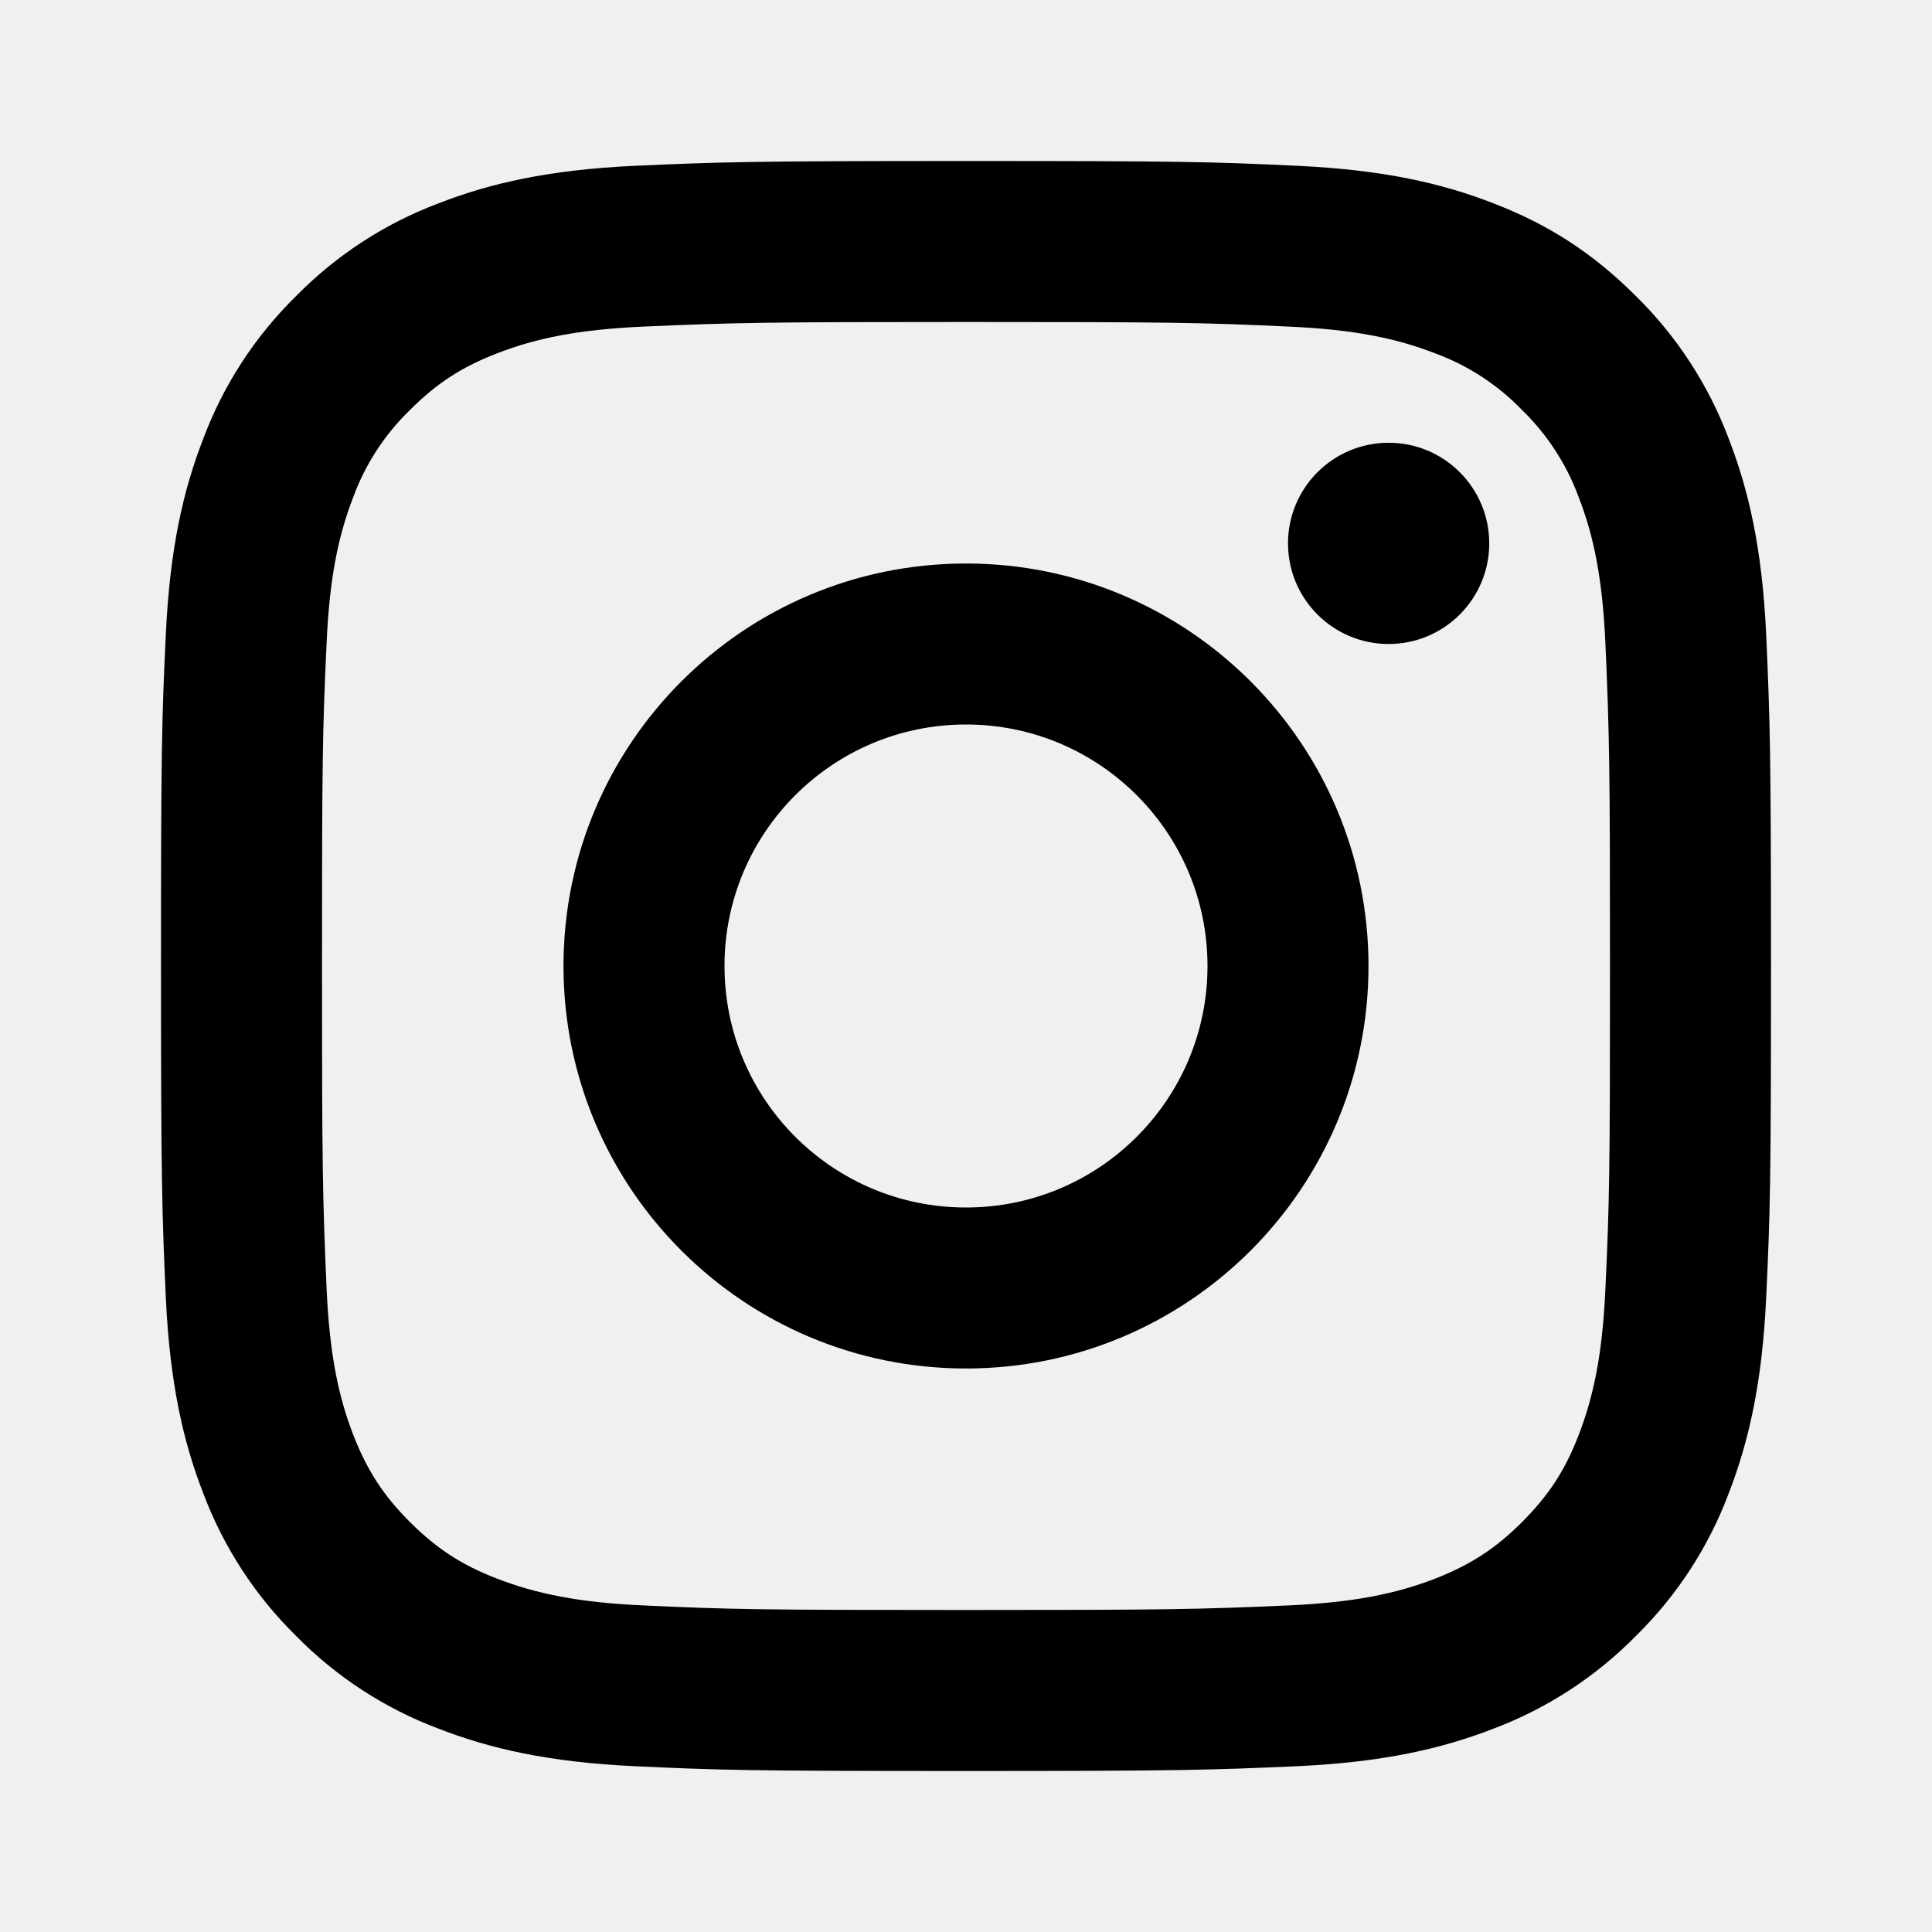
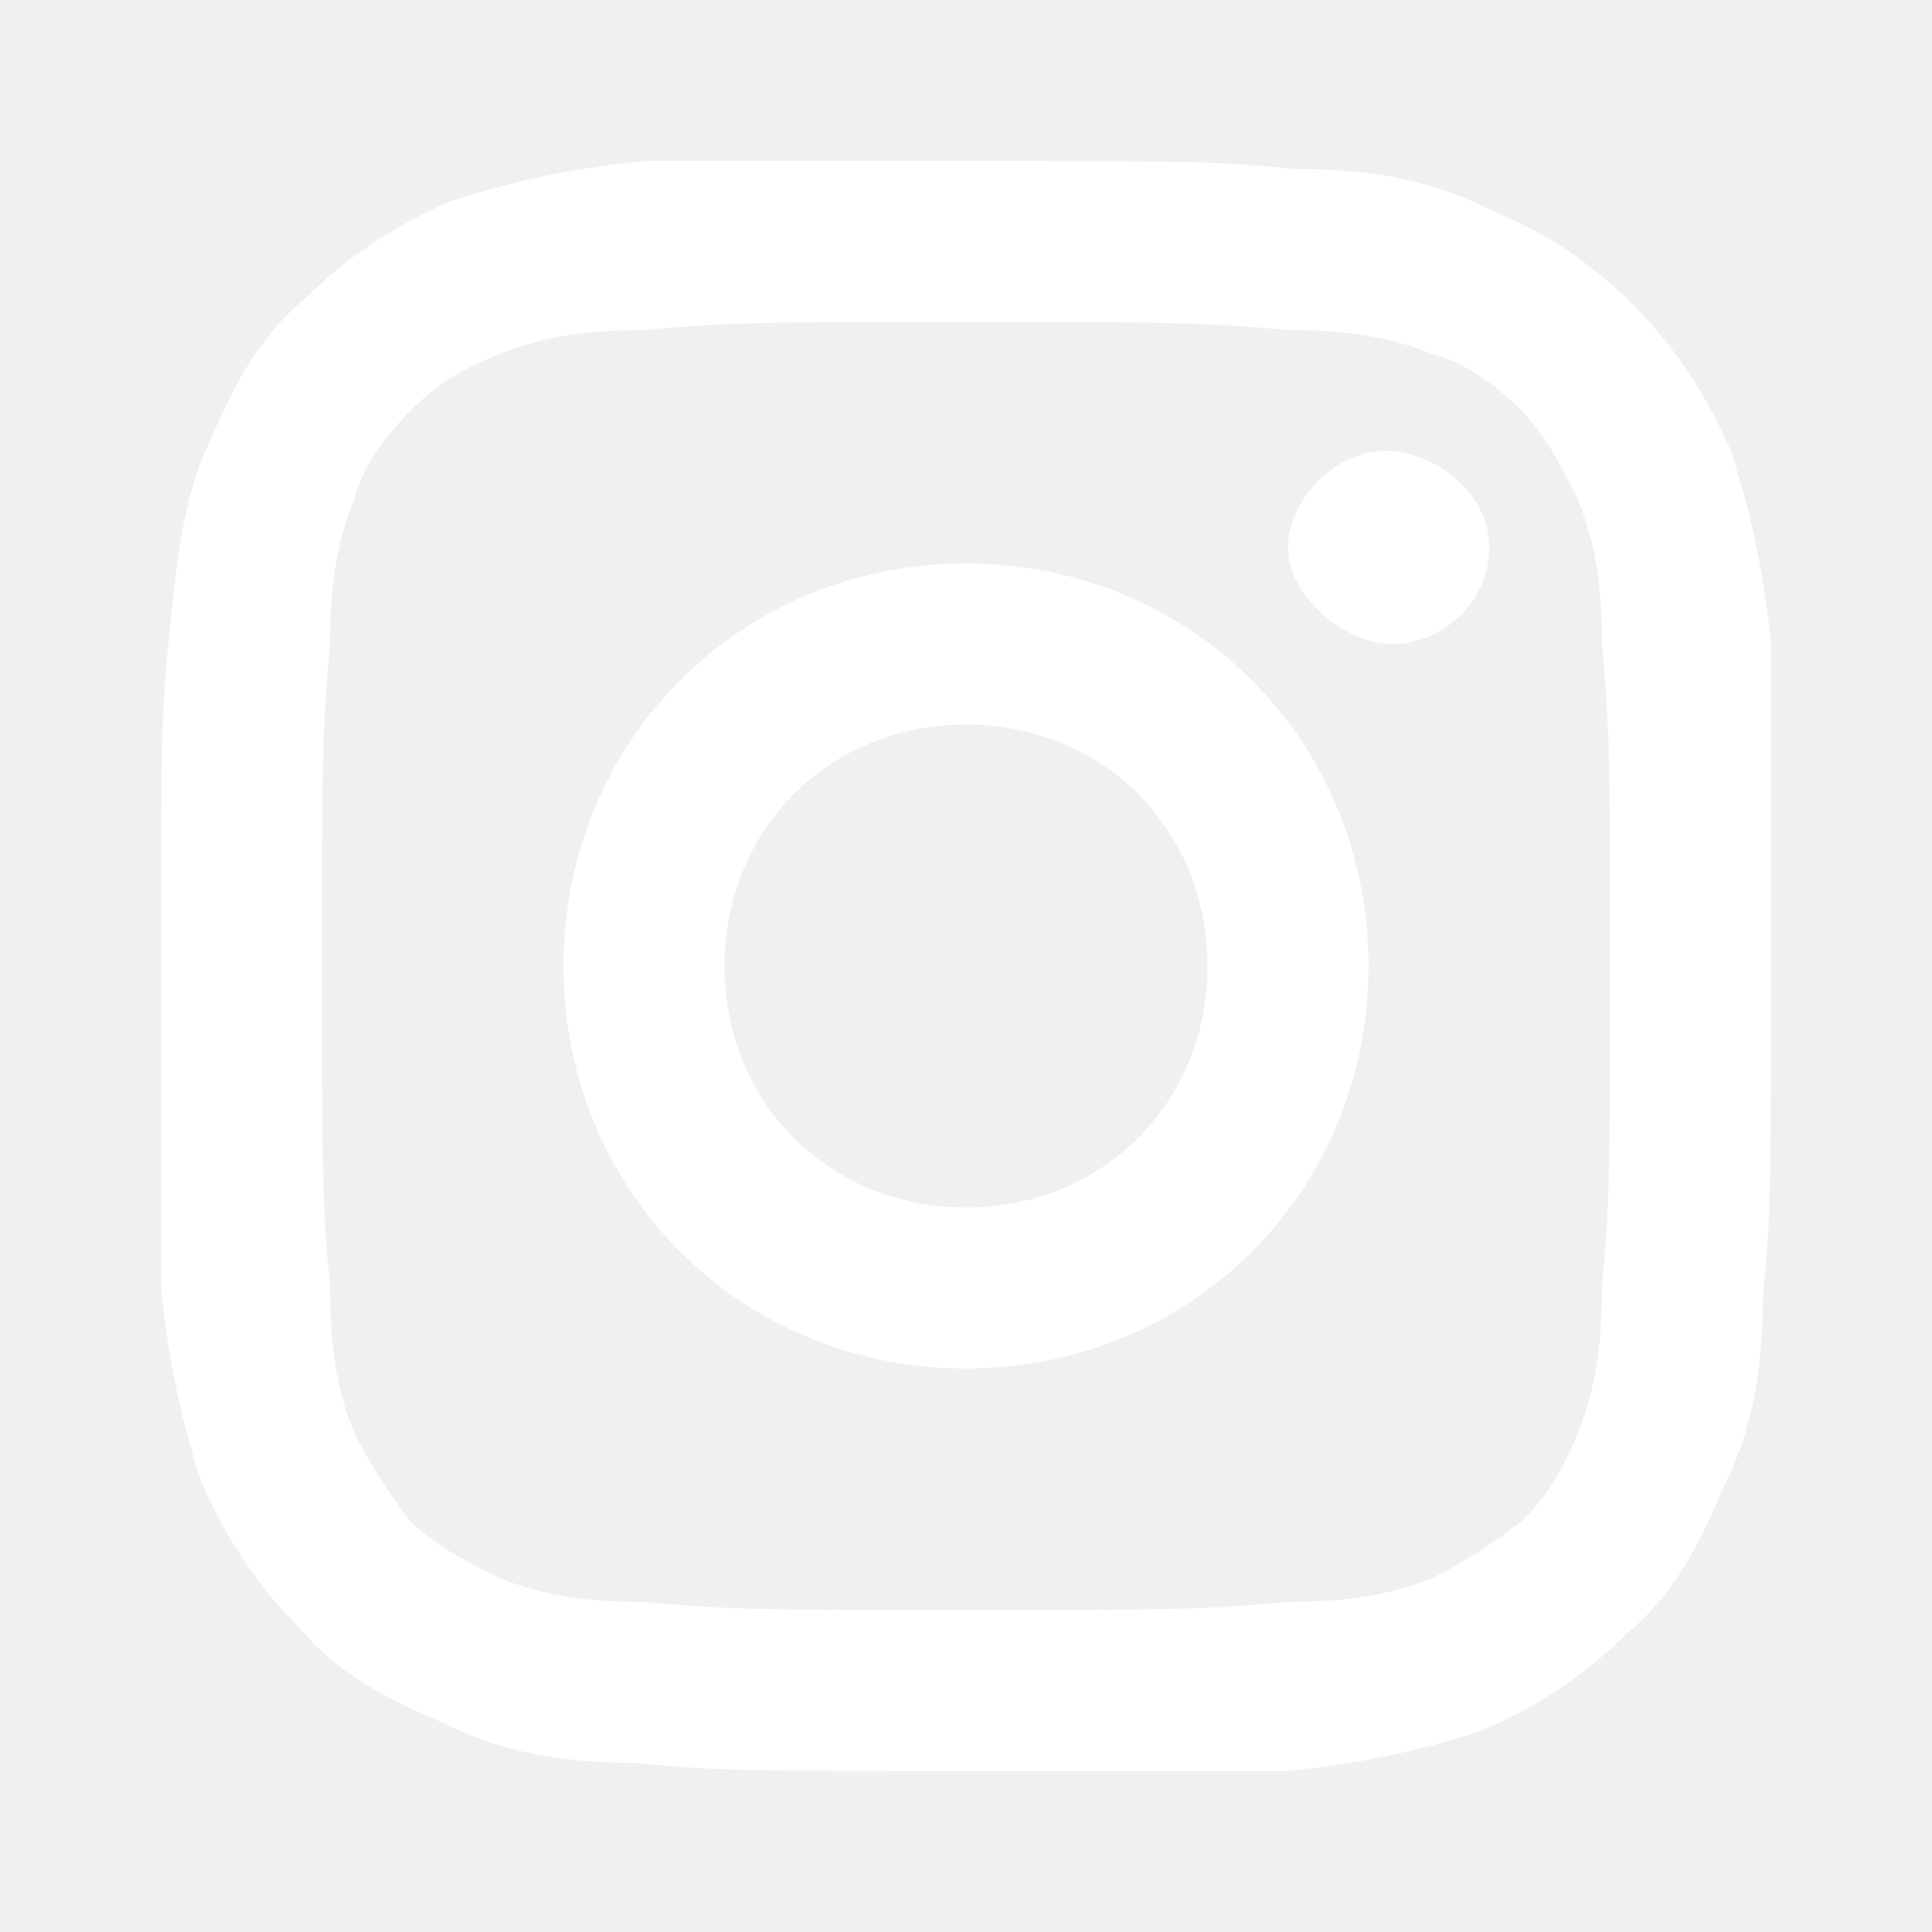
- <svg xmlns="http://www.w3.org/2000/svg" viewBox="0 0 24 24" width="24" height="24">
-   <path fill="none" d="M0 0h24v24H0z" />
-   <path d="M12 9a3 3 0 1 0 0 6 3 3 0 0 0 0-6zm0-2a5 5 0 1 1 0 10 5 5 0 0 1 0-10zm6.5-.25a1.25 1.25 0 0 1-2.5 0 1.25 1.25 0 0 1 2.5 0zM12 4c-2.474 0-2.878.007-4.029.058-.784.037-1.31.142-1.798.332-.434.168-.747.369-1.08.703a2.89 2.89 0 0 0-.704 1.08c-.19.49-.295 1.015-.331 1.798C4.006 9.075 4 9.461 4 12c0 2.474.007 2.878.058 4.029.037.783.142 1.31.331 1.797.17.435.37.748.702 1.08.337.336.65.537 1.08.703.494.191 1.02.297 1.8.333C9.075 19.994 9.461 20 12 20c2.474 0 2.878-.007 4.029-.058.782-.037 1.309-.142 1.797-.331.433-.169.748-.37 1.08-.702.337-.337.538-.65.704-1.08.19-.493.296-1.02.332-1.8.052-1.104.058-1.49.058-4.029 0-2.474-.007-2.878-.058-4.029-.037-.782-.142-1.31-.332-1.798a2.911 2.911 0 0 0-.703-1.08 2.884 2.884 0 0 0-1.08-.704c-.49-.19-1.016-.295-1.798-.331C14.925 4.006 14.539 4 12 4zm0-2c2.717 0 3.056.01 4.122.06 1.065.05 1.79.217 2.428.465.66.254 1.216.598 1.772 1.153a4.908 4.908 0 0 1 1.153 1.772c.247.637.415 1.363.465 2.428.047 1.066.06 1.405.06 4.122 0 2.717-.01 3.056-.06 4.122-.05 1.065-.218 1.79-.465 2.428a4.883 4.883 0 0 1-1.153 1.772 4.915 4.915 0 0 1-1.772 1.153c-.637.247-1.363.415-2.428.465-1.066.047-1.405.06-4.122.06-2.717 0-3.056-.01-4.122-.06-1.065-.05-1.79-.218-2.428-.465a4.89 4.89 0 0 1-1.772-1.153 4.904 4.904 0 0 1-1.153-1.772c-.248-.637-.415-1.363-.465-2.428C2.013 15.056 2 14.717 2 12c0-2.717.01-3.056.06-4.122.05-1.066.217-1.79.465-2.428a4.88 4.88 0 0 1 1.153-1.772A4.897 4.897 0 0 1 5.45 2.525c.638-.248 1.362-.415 2.428-.465C8.944 2.013 9.283 2 12 2z" />
+ <svg xmlns="http://www.w3.org/2000/svg" version="1.1" id="Layer_1" x="0px" y="0px" viewBox="0 0 24 24" style="enable-background:new 0 0 24 24;" xml:space="preserve">
+   <style type="text/css">
+ 	.st0{fill:none;}
+ 	.st1{fill:#FFFFFF;}
+ </style>
+   <path class="st0" d="M0,0h24v24H0V0z" />
+   <path class="st1" d="M12,9c-1.7,0-3,1.3-3,3s1.3,3,3,3s3-1.3,3-3S13.7,9,12,9z M12,7c2.8,0,5,2.2,5,5s-2.2,5-5,5s-5-2.2-5-5  S9.2,7,12,7z M18.5,6.8c0,0.7-0.6,1.2-1.2,1.2S16,7.4,16,6.8s0.6-1.2,1.2-1.2S18.5,6.1,18.5,6.8z M12,4C9.5,4,9.1,4,8,4.1  c-0.8,0-1.3,0.1-1.8,0.3C5.7,4.6,5.4,4.8,5.1,5.1C4.8,5.4,4.5,5.8,4.4,6.2C4.2,6.7,4.1,7.2,4.1,8C4,9.1,4,9.5,4,12  c0,2.5,0,2.9,0.1,4c0,0.8,0.1,1.3,0.3,1.8c0.2,0.4,0.4,0.7,0.7,1.1c0.3,0.3,0.7,0.5,1.1,0.7c0.5,0.2,1,0.3,1.8,0.3  C9.1,20,9.5,20,12,20c2.5,0,2.9,0,4-0.1c0.8,0,1.3-0.1,1.8-0.3c0.4-0.2,0.7-0.4,1.1-0.7c0.3-0.3,0.5-0.6,0.7-1.1  c0.2-0.5,0.3-1,0.3-1.8c0.1-1.1,0.1-1.5,0.1-4c0-2.5,0-2.9-0.1-4c0-0.8-0.1-1.3-0.3-1.8c-0.2-0.4-0.4-0.8-0.7-1.1  c-0.3-0.3-0.7-0.6-1.1-0.7c-0.5-0.2-1-0.3-1.8-0.3C14.9,4,14.5,4,12,4z M12,2c2.7,0,3.1,0,4.1,0.1c1.1,0,1.8,0.2,2.4,0.5  c0.7,0.3,1.2,0.6,1.8,1.2c0.5,0.5,0.9,1.1,1.2,1.8c0.2,0.6,0.4,1.4,0.5,2.4C22,8.9,22,9.3,22,12s0,3.1-0.1,4.1  c0,1.1-0.2,1.8-0.5,2.4c-0.3,0.7-0.6,1.3-1.2,1.8c-0.5,0.5-1.1,0.9-1.8,1.2c-0.6,0.2-1.4,0.4-2.4,0.5C15.1,22,14.7,22,12,22  s-3.1,0-4.1-0.1c-1.1,0-1.8-0.2-2.4-0.5c-0.7-0.3-1.3-0.6-1.8-1.2c-0.5-0.5-0.9-1.1-1.2-1.8c-0.2-0.6-0.4-1.4-0.5-2.4  C2,15.1,2,14.7,2,12s0-3.1,0.1-4.1s0.2-1.8,0.5-2.4c0.3-0.7,0.6-1.3,1.2-1.8c0.5-0.5,1.1-0.9,1.8-1.2c0.6-0.2,1.4-0.4,2.4-0.5  C8.9,2,9.3,2,12,2z" />
</svg>
